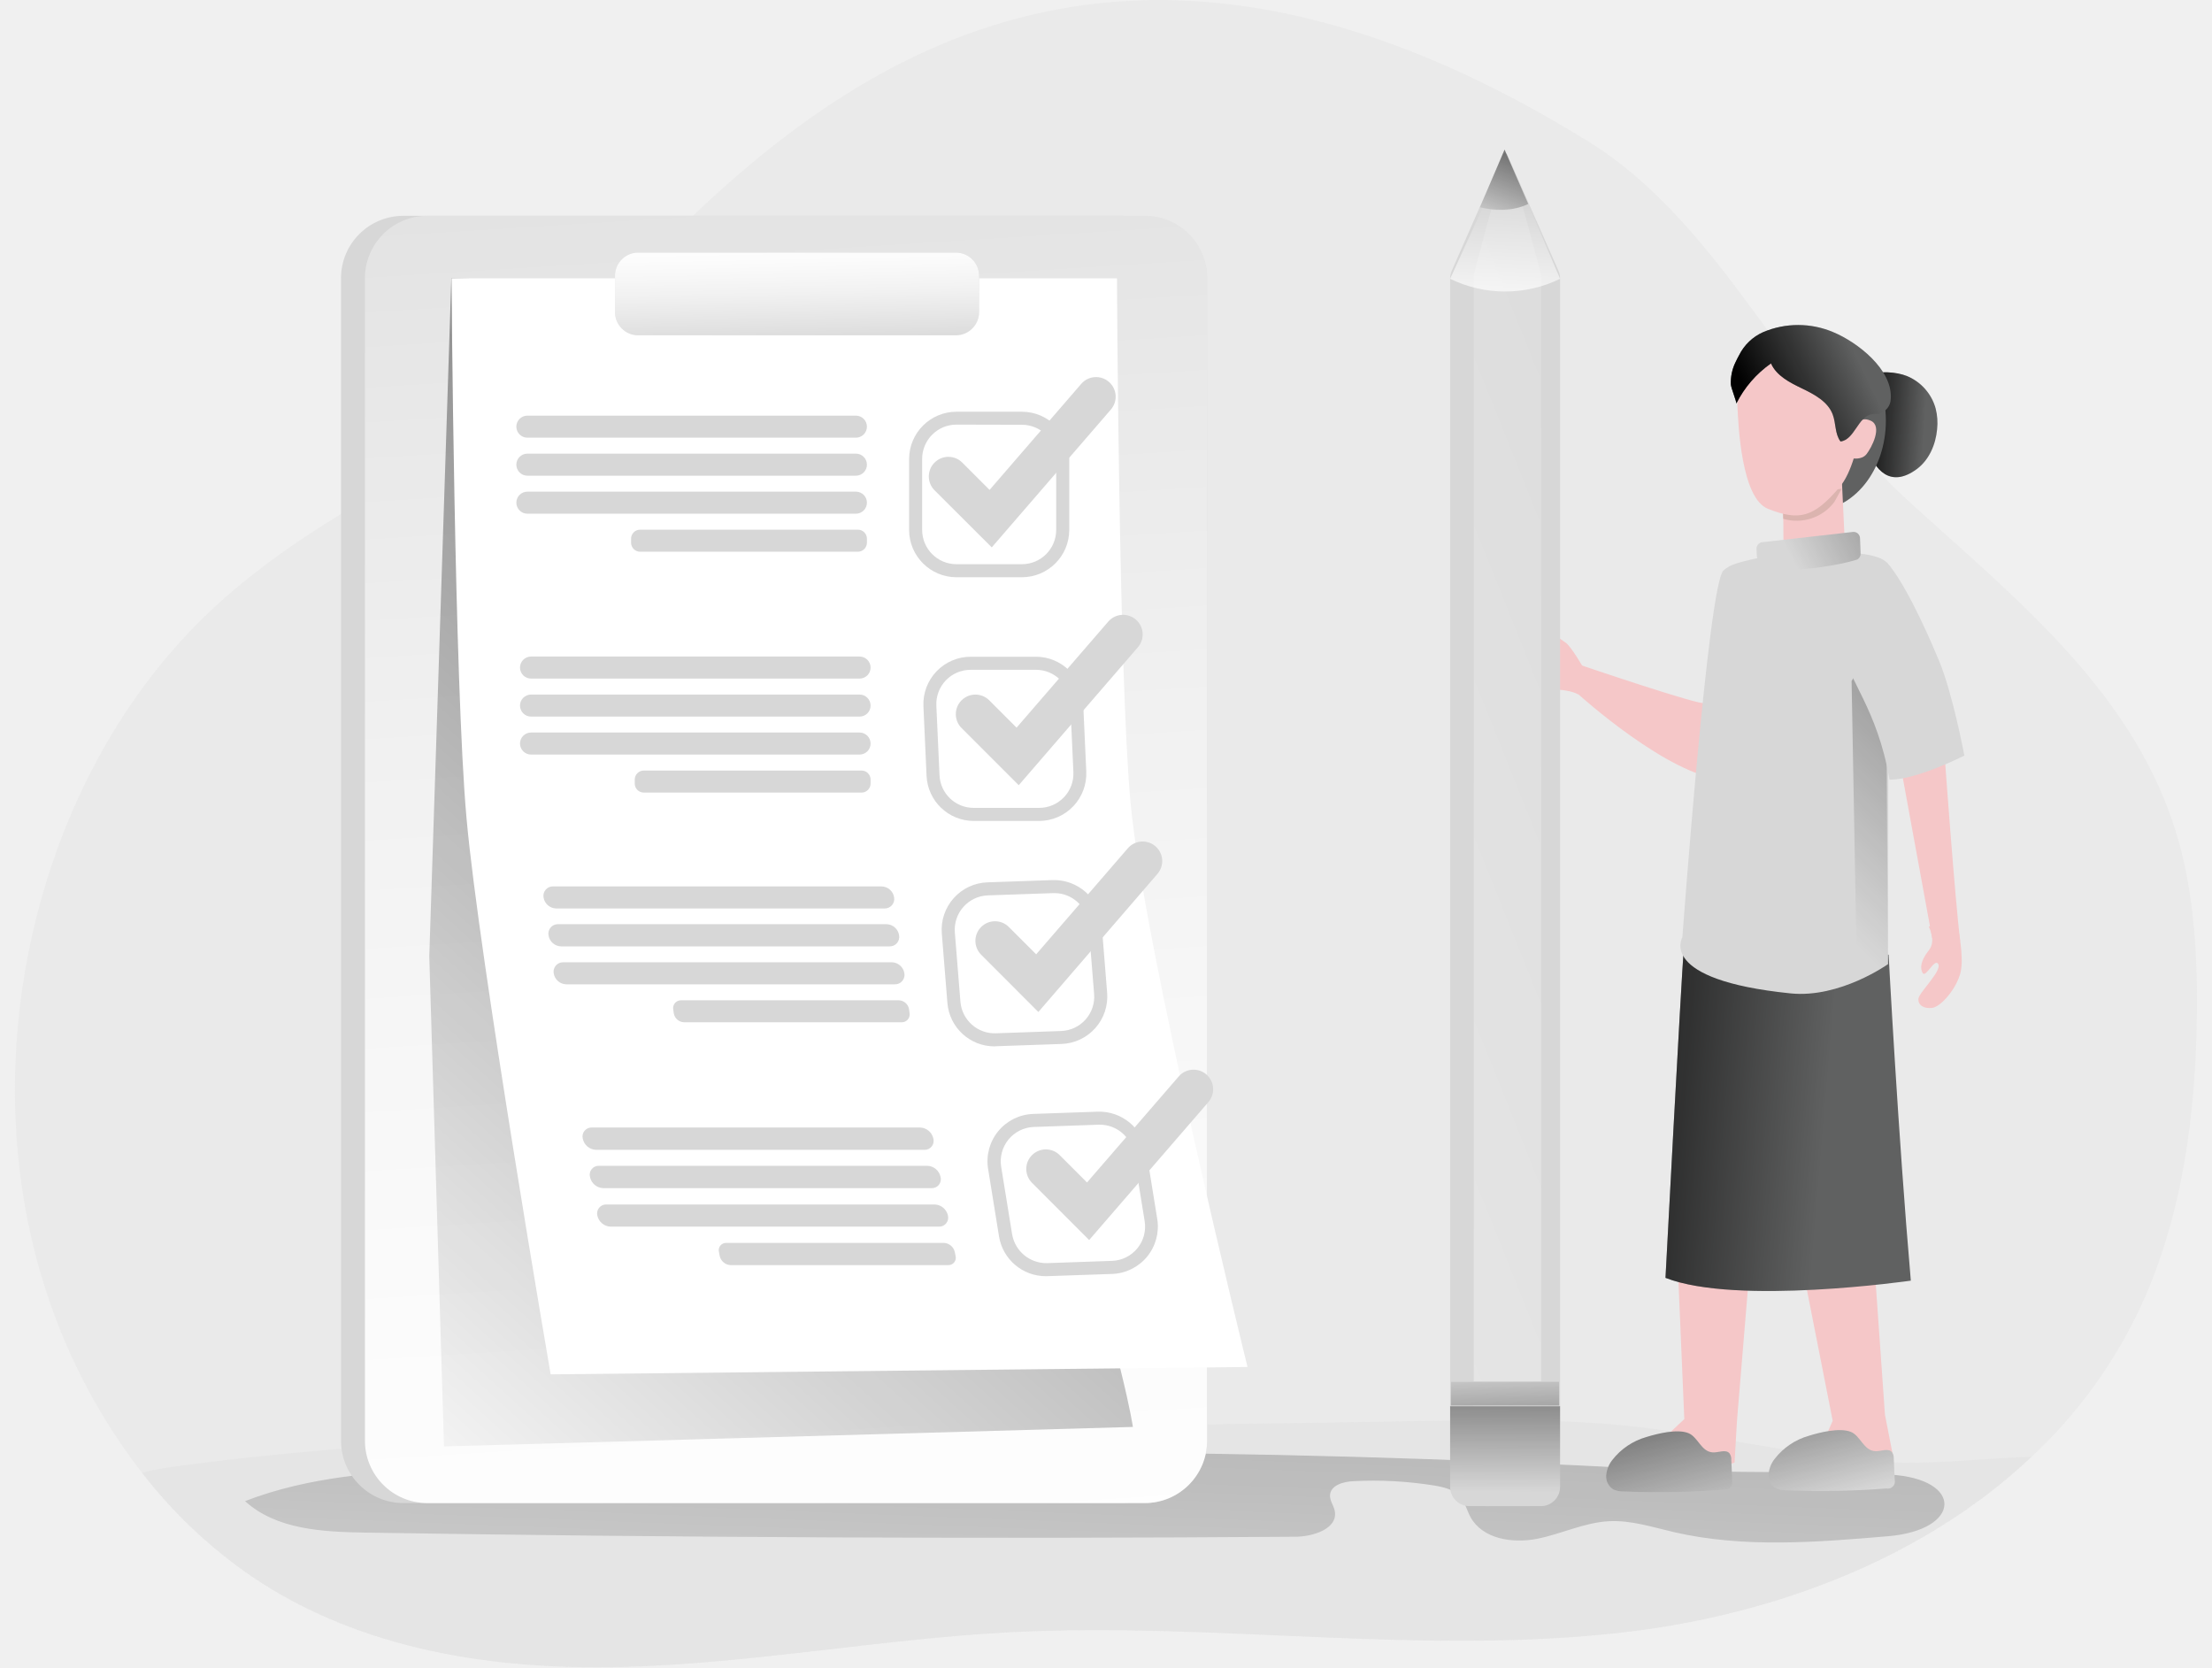
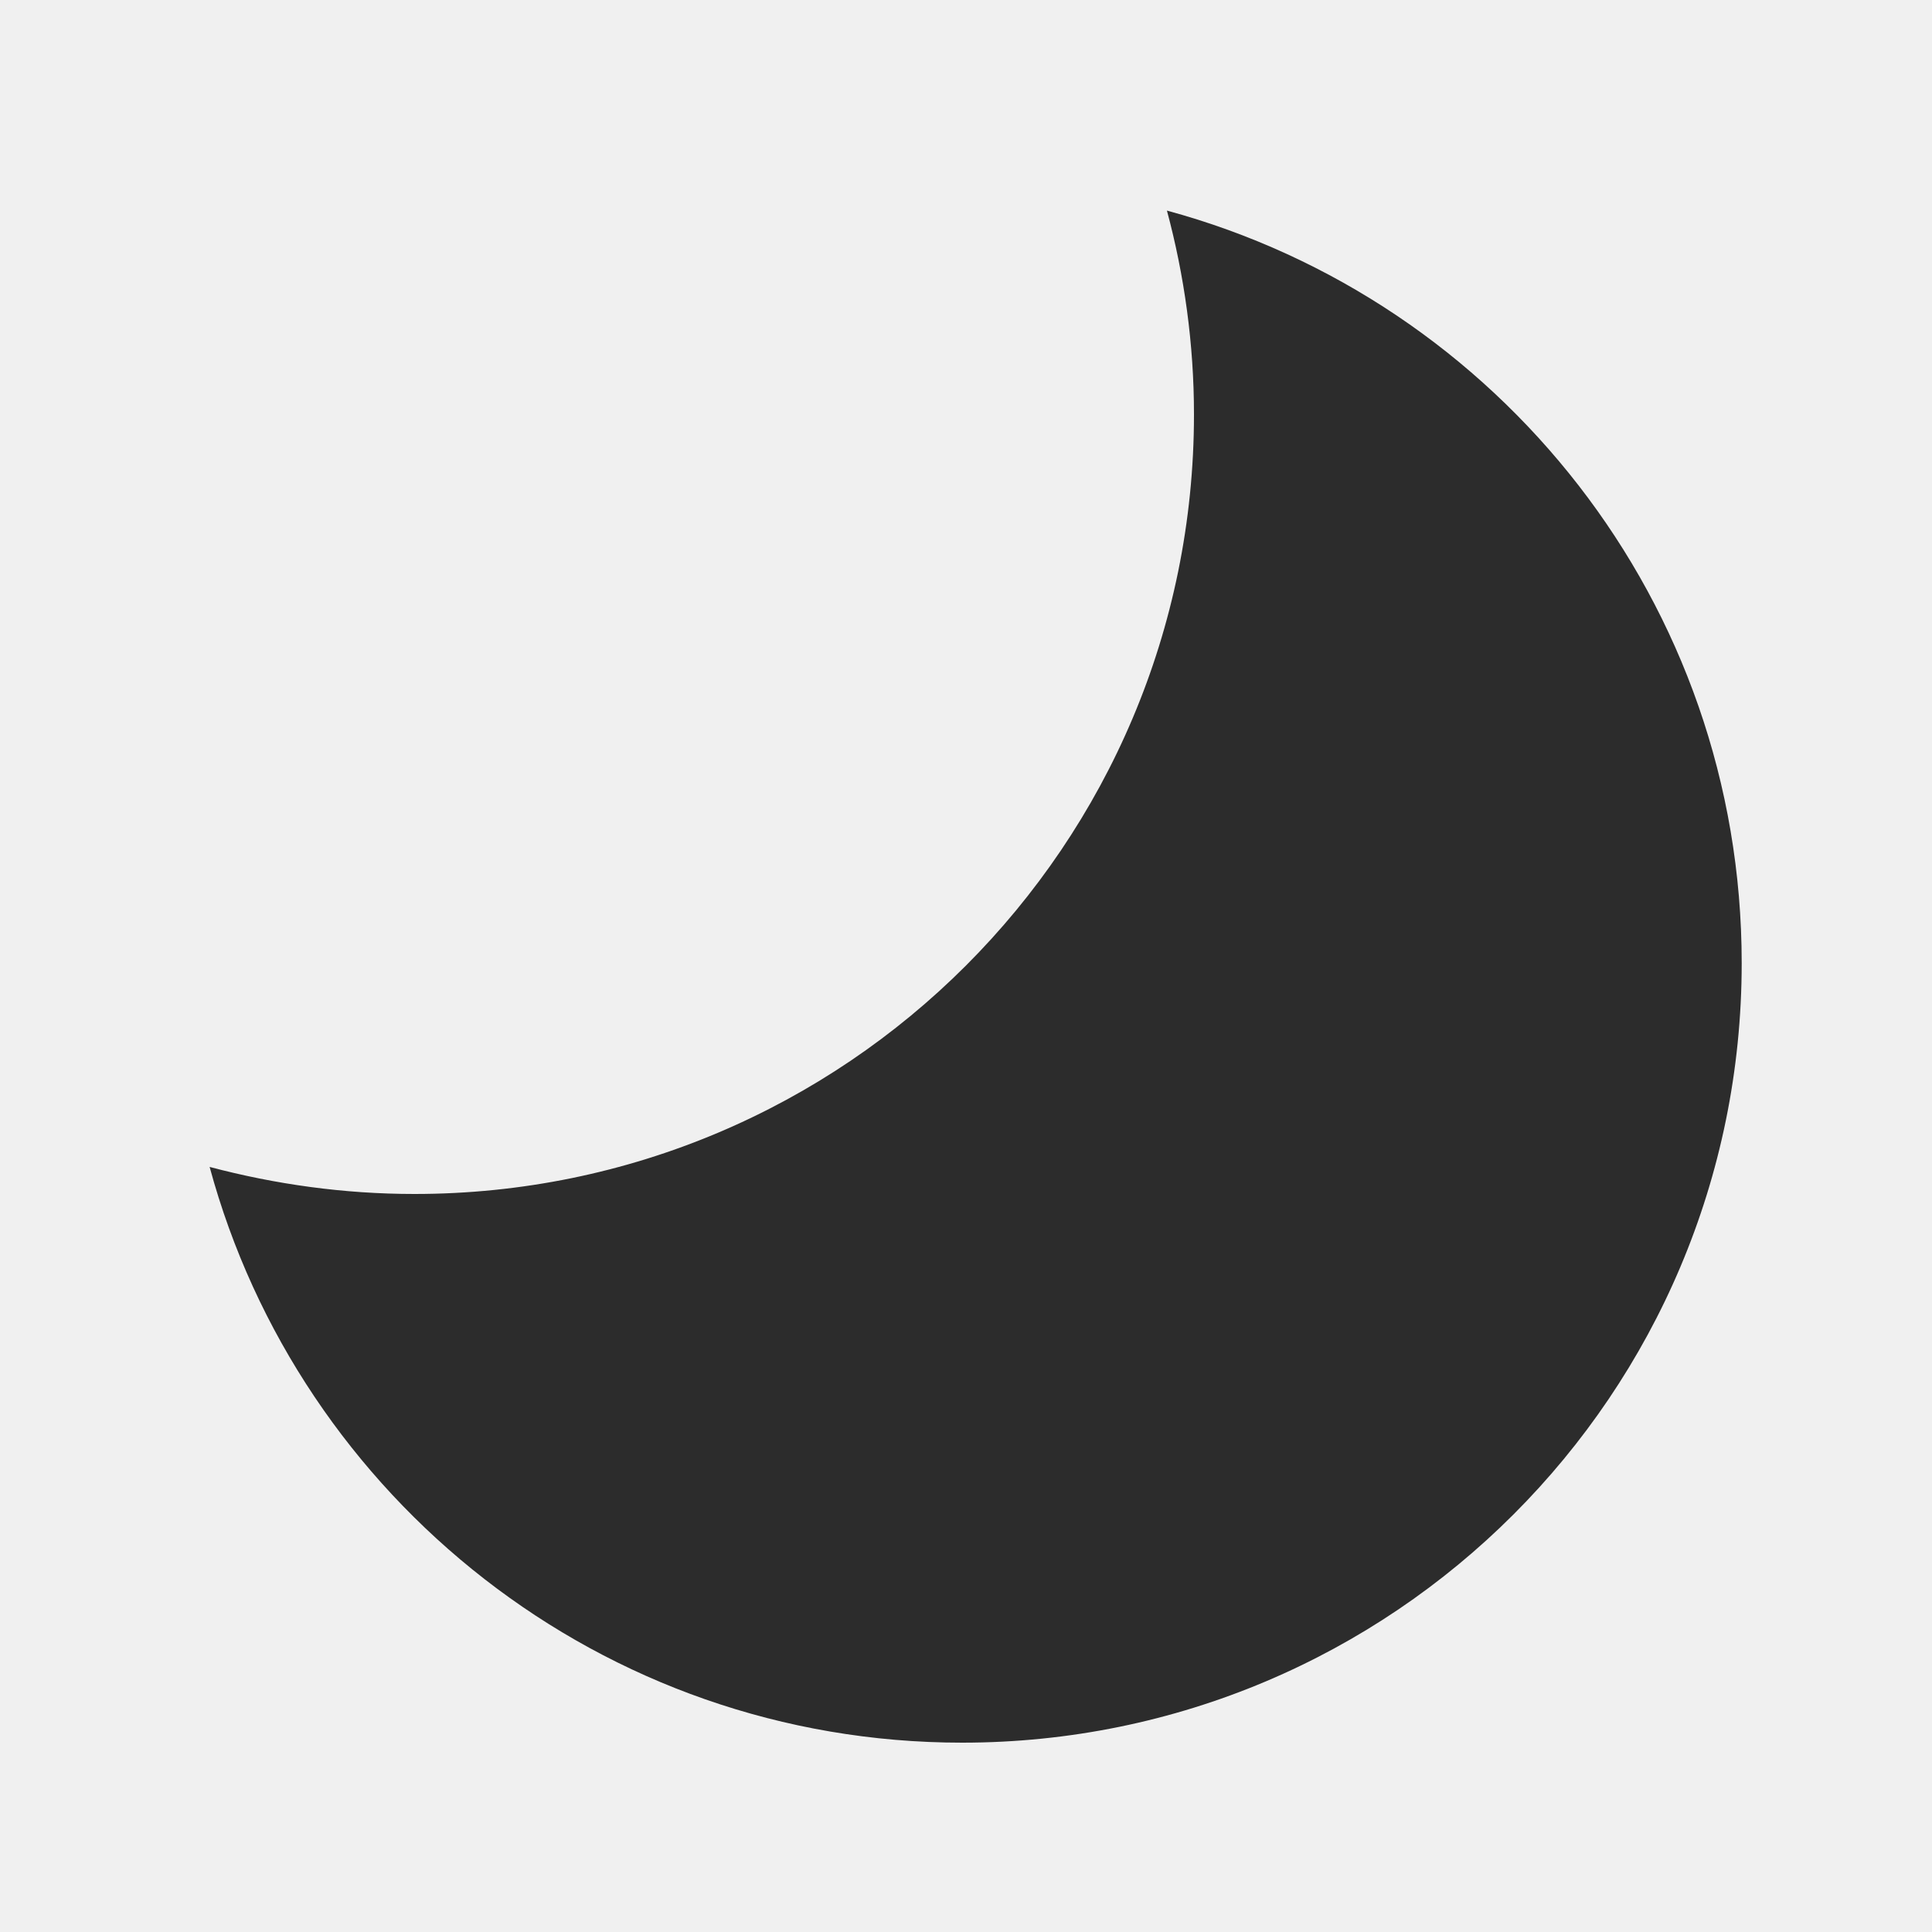
- <svg xmlns="http://www.w3.org/2000/svg" xmlns:xlink="http://www.w3.org/1999/xlink" id="Layer_1" data-name="Layer 1" viewBox="0 0 559.17 427.23" width="406" height="306" class="illustration styles_illustrationTablet__1DWOa">
-   <defs>
-     <linearGradient id="linear-gradient" x1="275.51" y1="500.74" x2="298.12" y2="-86.06" gradientUnits="userSpaceOnUse">
-       <stop offset="0" stop-color="#010101" stop-opacity="0" />
-       <stop offset="0.95" stop-color="#010101" />
-     </linearGradient>
-     <linearGradient id="linear-gradient-2" x1="491.63" y1="135.71" x2="473.1" y2="134.61" xlink:href="#linear-gradient" />
-     <linearGradient id="linear-gradient-3" x1="466.09" y1="314.23" x2="387.87" y2="307.63" xlink:href="#linear-gradient" />
-     <linearGradient id="linear-gradient-4" x1="456.36" y1="227.03" x2="601.49" y2="80.01" xlink:href="#linear-gradient" />
-     <linearGradient id="linear-gradient-5" x1="457.81" y1="169.83" x2="537.68" y2="127.19" xlink:href="#linear-gradient" />
-     <linearGradient id="linear-gradient-6" x1="430.89" y1="420.62" x2="412.04" y2="349.93" xlink:href="#linear-gradient" />
-     <linearGradient id="linear-gradient-7" x1="469.8" y1="410.24" x2="450.95" y2="339.55" xlink:href="#linear-gradient" />
-     <linearGradient id="linear-gradient-8" x1="474.69" y1="118.57" x2="446.73" y2="132.07" xlink:href="#linear-gradient" />
-     <linearGradient id="linear-gradient-9" x1="180.3" y1="-55.7" x2="214.23" y2="485.87" gradientUnits="userSpaceOnUse">
-       <stop offset="0" stop-color="#fff" stop-opacity="0" />
-       <stop offset="0.14" stop-color="#fff" stop-opacity="0.22" />
-       <stop offset="0.3" stop-color="#fff" stop-opacity="0.45" />
-       <stop offset="0.45" stop-color="#fff" stop-opacity="0.65" />
-       <stop offset="0.6" stop-color="#fff" stop-opacity="0.8" />
-       <stop offset="0.73" stop-color="#fff" stop-opacity="0.91" />
-       <stop offset="0.85" stop-color="#fff" stop-opacity="0.98" />
-       <stop offset="0.94" stop-color="#fff" />
-     </linearGradient>
-     <linearGradient id="linear-gradient-10" x1="68.91" y1="390.96" x2="535.09" y2="-122.97" xlink:href="#linear-gradient" />
-     <linearGradient id="linear-gradient-11" x1="515.21" y1="172.37" x2="-336.48" y2="513.92" xlink:href="#linear-gradient-9" />
-     <linearGradient id="linear-gradient-12" x1="411.07" y1="388.32" x2="245.74" y2="454.62" xlink:href="#linear-gradient-9" />
-     <linearGradient id="linear-gradient-13" x1="385.17" y1="79.23" x2="382.66" y2="124.47" xlink:href="#linear-gradient-9" />
-     <linearGradient id="linear-gradient-14" x1="381.53" y1="84.99" x2="397.23" y2="45.23" xlink:href="#linear-gradient" />
-     <linearGradient id="linear-gradient-15" x1="200.69" y1="89.02" x2="200.06" y2="58.24" xlink:href="#linear-gradient-9" />
-     <linearGradient id="linear-gradient-16" x1="381.55" y1="349.37" x2="383.44" y2="401.51" xlink:href="#linear-gradient" />
-     <linearGradient id="linear-gradient-17" x1="384.08" y1="408.66" x2="384.4" y2="341.12" xlink:href="#linear-gradient" />
-   </defs>
-   <path d="M561.43,285.28c-.2,25.94-3.61,52.38-14.25,75.54a124.21,124.21,0,0,1-28.12,38.83c-27.71,26.21-66.17,40.4-103.36,44.85-52.58,6.29-105.77-2.64-158.65.13-33,1.74-65.77,8-98.81,8.87s-67.37-4.21-95.42-23.26a124.2,124.2,0,0,1-28-26.51,152,152,0,0,1-23.66-43.84C-9.92,299.07,7.49,224.8,52.78,182.52c17.87-16.7,39.16-28.41,60.31-39.73,44.25-23.59,118.55-188,292.64-80,34,21.15,51.61,64.46,81.67,91.87,26.77,24.4,57.13,48.27,68.45,84.28C560.53,253.75,561.54,269.65,561.43,285.28Z" transform="translate(-2.28 -26.37)" fill="#d7d7d7" opacity="0.24" style="isolation: isolate;" />
-   <path d="M519.06,399.65c-27.71,26.21-66.17,40.4-103.36,44.85-52.58,6.29-105.77-2.64-158.65.13-33,1.74-65.77,8-98.81,8.87s-67.37-4.21-95.42-23.26a124.2,124.2,0,0,1-28-26.51A69.54,69.54,0,0,1,43,402.16c55.46-7.5,111.59-8.4,167.55-9.27l152.77-2.41c16.93-.27,33.94-.54,50.81,1.1,21.58,2.08,42.77,7.23,64.36,9.17C492.18,402,505.57,400,519.06,399.65Z" transform="translate(-2.28 -26.37)" fill="#d7d7d7" opacity="0.24" style="isolation: isolate;" />
-   <path d="M422.83,402.89a2856.06,2856.06,0,0,0-310.08-.28c-17.45.93-35.21,2.09-51.51,8.4,8,7.31,19.9,7.89,30.74,8.07Q211.13,421,330.3,420.14c4.66,0,11.1-2.07,10.18-6.65-.28-1.38-1.29-2.62-1.21-4,.15-2.55,3.41-3.47,6-3.59A98.56,98.56,0,0,1,365.89,407c2.47.41,5.11,1,6.74,2.9,1.28,1.48,1.71,3.49,2.64,5.2,3.06,5.59,10.7,6.81,17,5.58s12.16-4.2,18.53-4.52c5.61-.29,11.09,1.52,16.57,2.79,17.91,4.14,36.58,2.61,54.89,1.06,19-1.61,19.4-14.74.46-15.79C462.84,403.15,442.75,404,422.83,402.89Z" transform="translate(-2.28 -26.37)" fill="url(#linear-gradient)" />
-   <path d="M493.57,266.74,485,219.94h11.77s2.7,37.44,4,47.59Z" transform="translate(-2.28 -26.37)" fill="#f5c7c8" />
-   <path d="M500.17,264.17s1.65,7.3.68,11.37-5,8.81-7.28,9.09-3.68-.84-3.51-2.39,6-7.06,5.1-8.81-3.2,3.57-4,2.28-.46-3.29,1.55-5.82,0-6.06,0-6.06S498.75,261.15,500.17,264.17Z" transform="translate(-2.28 -26.37)" fill="#f5c7c8" />
-   <path d="M477.2,122.92c2.45-1.81,7.43-1.19,9.9-.2a12.57,12.57,0,0,1,7.37,8.3,15,15,0,0,1,.38,5.33c-.36,3.93-2.05,7.9-5.24,10.24-6.68,4.88-10.8.35-12.78-5.74a22.62,22.62,0,0,1-1.18-10.78c.36-2.75-.9-4.92,1.23-6.89Z" transform="translate(-2.28 -26.37)" fill="#606161" />
-   <path d="M477.2,122.92c2.45-1.81,7.43-1.19,9.9-.2a12.57,12.57,0,0,1,7.37,8.3,15,15,0,0,1,.38,5.33c-.36,3.93-2.05,7.9-5.24,10.24-6.68,4.88-10.8.35-12.78-5.74a22.62,22.62,0,0,1-1.18-10.78c.36-2.75-.9-4.92,1.23-6.89Z" transform="translate(-2.28 -26.37)" fill="url(#linear-gradient-2)" />
-   <ellipse cx="460.92" cy="107.76" rx="18.52" ry="23.1" fill="#606161" />
-   <path d="M404.43,197.86s-3.4-6-4.87-6.89-4.08-3.36-4.84-2.8c-1.37,1,4.53,6.24-.73,5.85-.83-.07-5.05,0-7.09,1.91a3.91,3.91,0,0,0,.19,5.84c1.38.94,6.12,1.38,8.68,1.3s5.56.29,7.3,1.34" transform="translate(-2.28 -26.37)" fill="#f5c7c8" />
-   <path d="M440.72,172.4s-2.43,7.64-2.67,11.77-2.18,21.48-2.83,22.33-31.77-9.73-31.77-9.73-1.88,2.65-.38,7.64c0,0,23.11,20.91,37.1,21.73s12.19-32.31,12.19-32.31" transform="translate(-2.28 -26.37)" fill="#f5c7c8" />
-   <path d="M468.09,390.43l-2.57,5.81c1.52-.52,8.8,5.33,12.08,5.34a10.42,10.42,0,0,0,5.94-2.17l-2.06-10.53-3.67-52.13-19.73,2.86Z" transform="translate(-2.28 -26.37)" fill="#f5c7c8" />
-   <path d="M430.06,390l-3.79,3.55c1.6-.12,7.19,7.36,10.37,8.19a10.45,10.45,0,0,0,6.3-.62l.62-10.72,4-48.25-19.45,1.91Z" transform="translate(-2.28 -26.37)" fill="#f5c7c8" />
-   <path d="M470.44,149.54l.79,16.78a8.73,8.73,0,0,1-8,3.75c-8.1-.9-7.75-3.3-7.75-3.3s0-12.11-.32-14.82" transform="translate(-2.28 -26.37)" fill="#f5c7c8" />
-   <path d="M468.51,155l1.87-3.38-15.21,1.69c.12,1,.2,3.44.24,6A12.1,12.1,0,0,0,468.51,155Z" transform="translate(-2.28 -26.37)" fill="#dbb4af" />
-   <path d="M482.42,271s2.44,46.16,5.69,83.52c0,0-44.64,6.43-62.87-.72,0,0,3.92-74.44,4.74-85.12Z" transform="translate(-2.28 -26.37)" fill="#606161" />
-   <path d="M482.42,271s2.44,46.16,5.69,83.52c0,0-44.64,6.43-62.87-.72,0,0,3.92-74.44,4.74-85.12Z" transform="translate(-2.28 -26.37)" fill="url(#linear-gradient-3)" />
-   <path d="M482.43,171.43s-.08-3.3-11.51-3.4c-8.33-.08-11.24-.76-17.16.37-10.8,2.06-12,2.73-13.65,4.13-3.91,3.37-10.54,94-10.54,94s-6.63,10.88,27.7,14.38c12.7,1.3,25-7.5,25-7.5Z" transform="translate(-2.28 -26.37)" fill="#d7d7d7" />
-   <path d="M476.76,122.37s-.67,21.49-6.92,28.84c-6.59,7.76-10.34,8.71-18.34,5.54-6.8-2.71-7.61-21.32-7.84-26.68C443.07,116.16,464.39,104.18,476.76,122.37Z" transform="translate(-2.28 -26.37)" fill="#f5c7c8" />
-   <polygon points="479.45 159.78 479.95 247 472.06 251.55 470.65 174.51 479.45 159.78" fill="url(#linear-gradient-4)" />
-   <path d="M475.09,164.3l.15,3.93a1.64,1.64,0,0,1-.9,1.52s-6.16,2.09-16.83,2.65l-7.84-2a1.63,1.63,0,0,1-1-1.41l-.11-1.95a1.65,1.65,0,0,1,1.45-1.73l23.21-2.63A1.65,1.65,0,0,1,475.09,164.3Z" transform="translate(-2.28 -26.37)" fill="#d7d7d7" />
-   <path d="M475.09,164.3l.15,3.93a1.64,1.64,0,0,1-.9,1.52s-6.16,2.09-16.83,2.65l-7.84-2a1.63,1.63,0,0,1-1-1.41l-.11-1.95a1.65,1.65,0,0,1,1.45-1.73l23.21-2.63A1.65,1.65,0,0,1,475.09,164.3Z" transform="translate(-2.28 -26.37)" fill="url(#linear-gradient-5)" />
-   <path d="M474.28,136s.34-3.24,3.53-1.84.19,7-1.05,8.57-3.62,1.07-3.62,1.07" transform="translate(-2.28 -26.37)" fill="#f5c7c8" />
-   <polygon points="477.04 94.7 478.31 99.78 476.23 99.78 474.48 92.03 477.04 94.7" fill="#4eae93" />
-   <path d="M482,170.53s4.7,4.42,13.35,25.17c3.53,8.48,6.48,24.27,6.48,24.27s-12.06,6.19-19.17,6.19c-3.18-18.45-10.82-25.6-12.24-34.11S477.7,168.89,482,170.53Z" transform="translate(-2.28 -26.37)" fill="#d7d7d7" />
-   <path d="M420.37,394.58a16.94,16.94,0,0,0-8.78,5.92,7.42,7.42,0,0,0-1.55,3.91,3.91,3.91,0,0,0,1.83,3.61,6.08,6.08,0,0,0,2.68.52,214.89,214.89,0,0,0,25.63-.45,2.47,2.47,0,0,0,1.93-.77,2.49,2.49,0,0,0,.24-1.46l-.24-5.36a2.77,2.77,0,0,0-.44-1.7c-.95-1.16-2.8-.19-4.29-.27-3-.16-3.76-3.89-6.23-4.92C428.33,392.43,423.19,393.72,420.37,394.58Z" transform="translate(-2.28 -26.37)" fill="#d7d7d7" />
-   <path d="M462,394.27a16.82,16.82,0,0,0-8.78,5.92,7.4,7.4,0,0,0-1.56,3.91,3.9,3.9,0,0,0,1.84,3.6,6.09,6.09,0,0,0,2.68.53,212.81,212.81,0,0,0,25.63-.46,1.82,1.82,0,0,0,2.17-2.22l-.24-5.37a2.74,2.74,0,0,0-.44-1.69c-.95-1.16-2.8-.19-4.3-.27-3-.16-3.75-3.89-6.22-4.93C469.91,392.11,464.78,393.4,462,394.27Z" transform="translate(-2.28 -26.37)" fill="#d7d7d7" />
-   <path d="M420.37,394.58a16.94,16.94,0,0,0-8.78,5.92,7.42,7.42,0,0,0-1.55,3.91,3.91,3.91,0,0,0,1.83,3.61,6.08,6.08,0,0,0,2.68.52,214.89,214.89,0,0,0,25.63-.45,2.47,2.47,0,0,0,1.93-.77,2.49,2.49,0,0,0,.24-1.46l-.24-5.36a2.77,2.77,0,0,0-.44-1.7c-.95-1.16-2.8-.19-4.29-.27-3-.16-3.76-3.89-6.23-4.92C428.33,392.43,423.19,393.72,420.37,394.58Z" transform="translate(-2.28 -26.37)" fill="url(#linear-gradient-6)" />
-   <path d="M462,394.27a16.82,16.82,0,0,0-8.78,5.92,7.4,7.4,0,0,0-1.56,3.91,3.9,3.9,0,0,0,1.84,3.6,6.09,6.09,0,0,0,2.68.53,212.81,212.81,0,0,0,25.63-.46,1.82,1.82,0,0,0,2.17-2.22l-.24-5.37a2.74,2.74,0,0,0-.44-1.69c-.95-1.16-2.8-.19-4.3-.27-3-.16-3.75-3.89-6.22-4.93C469.91,392.11,464.78,393.4,462,394.27Z" transform="translate(-2.28 -26.37)" fill="url(#linear-gradient-7)" />
-   <path d="M444.11,117.37c-.33.59-.64,1.21-.95,1.87a11.81,11.81,0,0,0-1.17,5.6c0,.8,1.55,4.62,1.4,4.93a27.64,27.64,0,0,1,8.89-10.28c1.42,3.21,4.87,4.93,8,6.44s6.6,3.36,7.82,6.66c.85,2.26.53,5,2,6.91,3.63-.49,4.42-6.35,8-7,.65-.12,1.33,0,2-.18a4,4,0,0,0,2.87-3.72c.56-7.57-8.62-14.6-14.75-17.13a23,23,0,0,0-17.94,0A12.6,12.6,0,0,0,444.11,117.37Z" transform="translate(-2.28 -26.37)" fill="#606161" />
-   <path d="M444.11,117.37c-.33.59-.64,1.21-.95,1.87a11.81,11.81,0,0,0-1.17,5.6c0,.8,1.55,4.62,1.4,4.93a27.64,27.64,0,0,1,8.89-10.28c1.42,3.21,4.87,4.93,8,6.44s6.6,3.36,7.82,6.66c.85,2.26.53,5,2,6.91,3.63-.49,4.42-6.35,8-7,.65-.12,1.33,0,2-.18a4,4,0,0,0,2.87-3.72c.56-7.57-8.62-14.6-14.75-17.13a23,23,0,0,0-17.94,0A12.6,12.6,0,0,0,444.11,117.37Z" transform="translate(-2.28 -26.37)" fill="url(#linear-gradient-8)" />
-   <rect x="83.55" y="55.3" width="215.81" height="329.84" rx="15.98" fill="#d7d7d7" />
-   <rect x="89.68" y="55.3" width="215.81" height="329.84" rx="15.98" fill="#d7d7d7" />
-   <rect x="89.68" y="55.3" width="215.81" height="329.84" rx="15.98" fill="url(#linear-gradient-9)" />
-   <path d="M108.45,271.41,114.1,97.69l163.35,3.45S256.09,281.46,271.17,328,288.76,392,288.76,392l-176.54,5Z" transform="translate(-2.28 -26.37)" fill="url(#linear-gradient-10)" />
-   <path d="M318.13,376.64l-178.58,1.89S121.19,271.86,118,236.1c-3.13-34.45-3.85-138.41-3.85-138.41H284.68s.43,100.75,3.45,134.13C291.47,268.65,318.13,376.64,318.13,376.64Z" transform="translate(-2.28 -26.37)" fill="#fff" />
-   <path d="M397.83,95.8,385.68,68.22l-1-2.34a.35.35,0,0,0-.17-.17.55.55,0,0,0-.9.17L370.45,95.8a5,5,0,0,0-.4,2V386.7h28.18V97.81A5,5,0,0,0,397.83,95.8ZM398,386.53H370.21V380.4H398Z" transform="translate(-2.28 -26.37)" fill="#d7d7d7" />
-   <path d="M393.38,97.81V380.4H376.11V97.77a7.59,7.59,0,0,1,.23-2l8.07-29.92a.26.26,0,0,1,.06-.17c.17-.27.47-.2.57.17l.64,2.34,7.43,27.58A7.68,7.68,0,0,1,393.38,97.81Z" transform="translate(-2.28 -26.37)" fill="url(#linear-gradient-11)" />
-   <path d="M376.11,386.53h17.27v20.82c0,2.74-1.38,4.95-3.05,4.95H379.12c-1.68,0-3-2.21-3-4.95Z" transform="translate(-2.28 -26.37)" fill="url(#linear-gradient-12)" />
-   <path d="M398.23,97.81a32.14,32.14,0,0,1-28.18,0l8.3-18.14,6.29-13.75,5.42,12.75Z" transform="translate(-2.28 -26.37)" fill="url(#linear-gradient-13)" />
-   <path d="M390.06,78.63a17,17,0,0,1-11.71,1l6.29-13.75Z" transform="translate(-2.28 -26.37)" fill="#d7d7d7" />
-   <path d="M390.06,78.63c-4,2-9,1.66-12.38.86L384,64.7Z" transform="translate(-2.28 -26.37)" fill="url(#linear-gradient-14)" />
-   <rect x="128.48" y="106.5" width="89.84" height="5.65" rx="2.83" fill="#d7d7d7" />
-   <rect x="128.48" y="116.24" width="89.84" height="5.65" rx="2.83" fill="#d7d7d7" />
-   <rect x="128.48" y="125.98" width="89.84" height="5.65" rx="2.83" fill="#d7d7d7" />
-   <rect x="157.88" y="135.72" width="60.44" height="5.65" rx="2.32" fill="#d7d7d7" />
-   <rect x="129.42" y="168.23" width="89.84" height="5.65" rx="2.83" fill="#d7d7d7" />
-   <rect x="129.42" y="177.97" width="89.84" height="5.65" rx="2.83" fill="#d7d7d7" />
-   <rect x="129.42" y="187.7" width="89.84" height="5.65" rx="2.83" fill="#d7d7d7" />
-   <rect x="158.82" y="197.44" width="60.44" height="5.65" rx="2.32" fill="#d7d7d7" />
-   <path d="M225.12,259.15H140.93a3.34,3.34,0,0,1-3.2-2.83h0a2.41,2.41,0,0,1,2.45-2.82h84.18a3.33,3.33,0,0,1,3.21,2.82h0A2.42,2.42,0,0,1,225.12,259.15Z" transform="translate(-2.28 -26.37)" fill="#d7d7d7" />
-   <path d="M226.42,268.87H142.23A3.34,3.34,0,0,1,139,266h0a2.42,2.42,0,0,1,2.45-2.82h84.19a3.34,3.34,0,0,1,3.2,2.82h0A2.42,2.42,0,0,1,226.42,268.87Z" transform="translate(-2.28 -26.37)" fill="#d7d7d7" />
-   <path d="M227.72,278.59H143.53a3.34,3.34,0,0,1-3.2-2.82h0a2.42,2.42,0,0,1,2.45-2.83H227a3.34,3.34,0,0,1,3.2,2.83h0A2.42,2.42,0,0,1,227.72,278.59Z" transform="translate(-2.28 -26.37)" fill="#d7d7d7" />
-   <path d="M229.53,288.31h-55.8A2.74,2.74,0,0,1,171.1,286l-.14-1a2,2,0,0,1,2-2.32h55.81a2.74,2.74,0,0,1,2.63,2.32l.13,1A2,2,0,0,1,229.53,288.31Z" transform="translate(-2.28 -26.37)" fill="#d7d7d7" />
-   <path d="M235.34,321H151.15a3.6,3.6,0,0,1-3.37-2.86h0a2.3,2.3,0,0,1,2.29-2.86h84.19a3.6,3.6,0,0,1,3.37,2.86h0A2.29,2.29,0,0,1,235.34,321Z" transform="translate(-2.28 -26.37)" fill="#d7d7d7" />
-   <path d="M237.21,330.82H153a3.6,3.6,0,0,1-3.37-2.87h0a2.29,2.29,0,0,1,2.28-2.86h84.19a3.59,3.59,0,0,1,3.37,2.86h0A2.29,2.29,0,0,1,237.21,330.82Z" transform="translate(-2.28 -26.37)" fill="#d7d7d7" />
-   <path d="M239.07,340.68H154.88a3.6,3.6,0,0,1-3.37-2.86h0A2.3,2.3,0,0,1,153.8,335H238a3.61,3.61,0,0,1,3.37,2.87h0A2.3,2.3,0,0,1,239.07,340.68Z" transform="translate(-2.28 -26.37)" fill="#d7d7d7" />
-   <path d="M241.44,350.54h-55.8a3,3,0,0,1-2.77-2.35l-.19-1a1.87,1.87,0,0,1,1.88-2.34h55.8a3,3,0,0,1,2.76,2.34l.2,1A1.88,1.88,0,0,1,241.44,350.54Z" transform="translate(-2.28 -26.37)" fill="#d7d7d7" />
-   <path d="M260.32,174.28H243.54a12.14,12.14,0,0,1-12.13-12.13V144a12.14,12.14,0,0,1,12.13-12.13h16.78A12.14,12.14,0,0,1,272.45,144v18.19A12.14,12.14,0,0,1,260.32,174.28Zm-16.78-39.11a8.8,8.8,0,0,0-8.79,8.79v18.19a8.8,8.8,0,0,0,8.79,8.79h16.78a8.79,8.79,0,0,0,8.78-8.79V144a8.79,8.79,0,0,0-8.78-8.79Z" transform="translate(-2.28 -26.37)" fill="#d7d7d7" />
-   <path d="M264.73,236.73H248a12.12,12.12,0,0,1-12.12-11.58l-.8-17.82a12.13,12.13,0,0,1,12.12-12.68h16.75A12.11,12.11,0,0,1,276,206.24l.81,17.81a12.13,12.13,0,0,1-12.12,12.68ZM247.17,198a8.78,8.78,0,0,0-8.78,9.18L239.2,225a8.76,8.76,0,0,0,8.77,8.38h16.76a8.78,8.78,0,0,0,8.78-9.18l-.81-17.81a8.78,8.78,0,0,0-8.78-8.39Z" transform="translate(-2.28 -26.37)" fill="#d7d7d7" />
-   <path d="M253.3,294.49a12.11,12.11,0,0,1-12.08-11.16l-1.43-17.77a12.14,12.14,0,0,1,11.67-13.1l16.75-.58A12.23,12.23,0,0,1,280.73,263l1.43,17.77a12.15,12.15,0,0,1-11.67,13.1l-16.75.58Zm15.35-39.27h-.32l-16.75.58a8.8,8.8,0,0,0-8.45,9.49l1.43,17.77a8.82,8.82,0,0,0,9.06,8.08l16.75-.59a8.78,8.78,0,0,0,8.45-9.48l-1.43-17.77A8.76,8.76,0,0,0,268.65,255.22Z" transform="translate(-2.28 -26.37)" fill="#d7d7d7" />
-   <path d="M266.45,353.38a12.16,12.16,0,0,1-12-10.19l-2.8-17.32a12.13,12.13,0,0,1,11.55-14.07l16.6-.58a12.26,12.26,0,0,1,12.4,10.19L295,338.73a12.14,12.14,0,0,1-11.55,14.07l-16.61.57Zm13.8-38.82h-.31l-16.6.58A8.79,8.79,0,0,0,255,325.33l2.81,17.32a8.9,8.9,0,0,0,9,7.38l16.6-.58a8.77,8.77,0,0,0,8.36-10.18l-2.8-17.33A8.8,8.8,0,0,0,280.25,314.56Z" transform="translate(-2.28 -26.37)" fill="#d7d7d7" />
-   <rect x="153.76" y="64.72" width="93.3" height="21.2" rx="5.95" fill="#d7d7d7" />
-   <rect x="153.76" y="64.72" width="93.3" height="21.2" rx="5.95" fill="url(#linear-gradient-15)" />
-   <path d="M252.59,166.63,237.93,152a5,5,0,0,1,7.1-7.1l7,7,23.49-27.17a5,5,0,0,1,7.6,6.57Z" transform="translate(-2.28 -26.37)" fill="#d7d7d7" />
-   <path d="M259.5,227.57l-14.65-14.65a5,5,0,0,1,7.1-7.1l7,7,23.49-27.17a5,5,0,0,1,7.6,6.57Z" transform="translate(-2.28 -26.37)" fill="#d7d7d7" />
-   <path d="M264.53,285.68,249.87,271a5,5,0,0,1,7.1-7.1l7,7,23.49-27.17a5,5,0,1,1,7.59,6.56Z" transform="translate(-2.28 -26.37)" fill="#d7d7d7" />
-   <path d="M277.55,344.11,262.9,329.45a5,5,0,1,1,7.1-7.09l7,7L300.5,302.2a5,5,0,0,1,7.6,6.57Z" transform="translate(-2.28 -26.37)" fill="#d7d7d7" />
-   <rect x="367.94" y="354.03" width="27.78" height="6.13" fill="#d7d7d7" />
-   <rect x="367.94" y="354.03" width="27.78" height="6.13" fill="url(#linear-gradient-16)" />
-   <path d="M398.23,386.7v20.65a4.94,4.94,0,0,1-5,4.95H375a4.94,4.94,0,0,1-4.95-4.95V386.7Z" transform="translate(-2.28 -26.37)" fill="#d7d7d7" />
-   <path d="M398.23,386.7v20.65a4.94,4.94,0,0,1-5,4.95H375a4.94,4.94,0,0,1-4.95-4.95V386.7Z" transform="translate(-2.28 -26.37)" fill="url(#linear-gradient-17)" />
+ <svg xmlns="http://www.w3.org/2000/svg" t="1682711527189" class="icon" viewBox="0 0 1024 1024" version="1.1" p-id="1570" width="200" height="200">
+   <path d="M618.496 111.616c9.216 34.304 14.336 70.656 14.336 108.032 0 228.352-184.832 413.184-413.184 413.184-37.376 0-73.728-5.12-108.544-14.336 47.616 175.616 207.872 305.152 398.848 305.152 228.352 0 413.184-184.832 413.184-413.184 0-190.976-129.024-351.232-304.64-398.848z" fill="#2c2c2c" p-id="1571" />
</svg>
